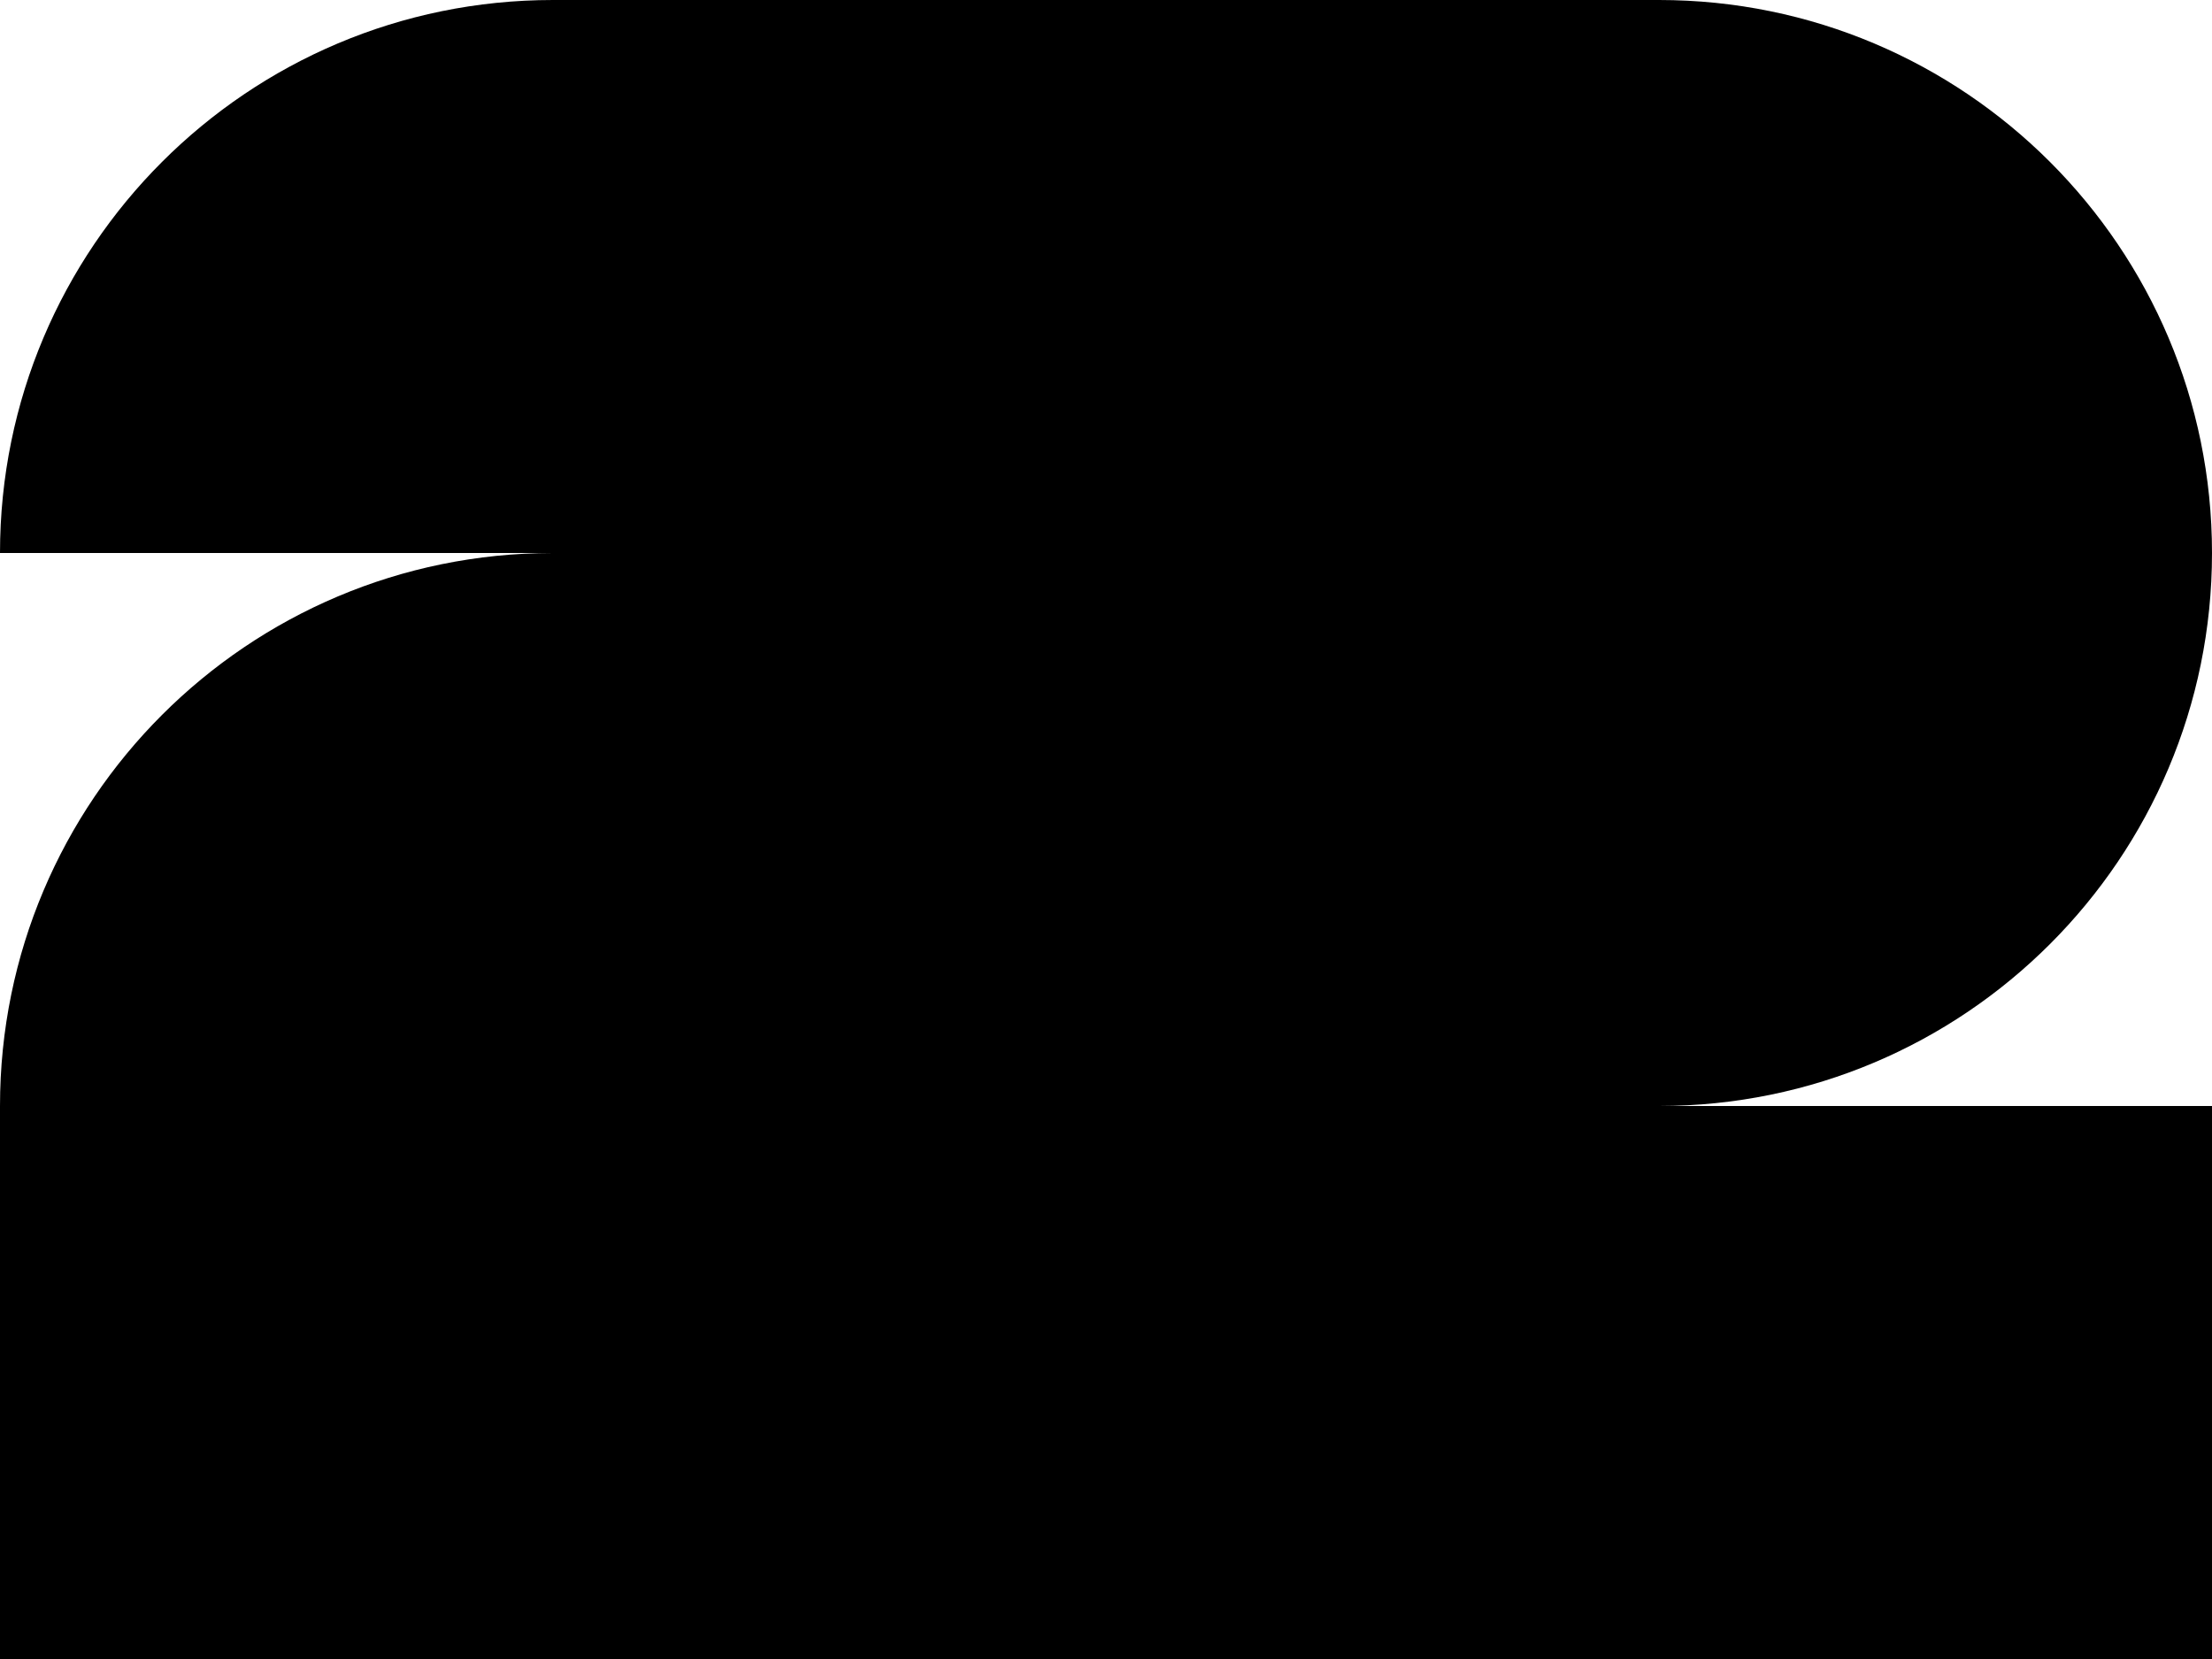
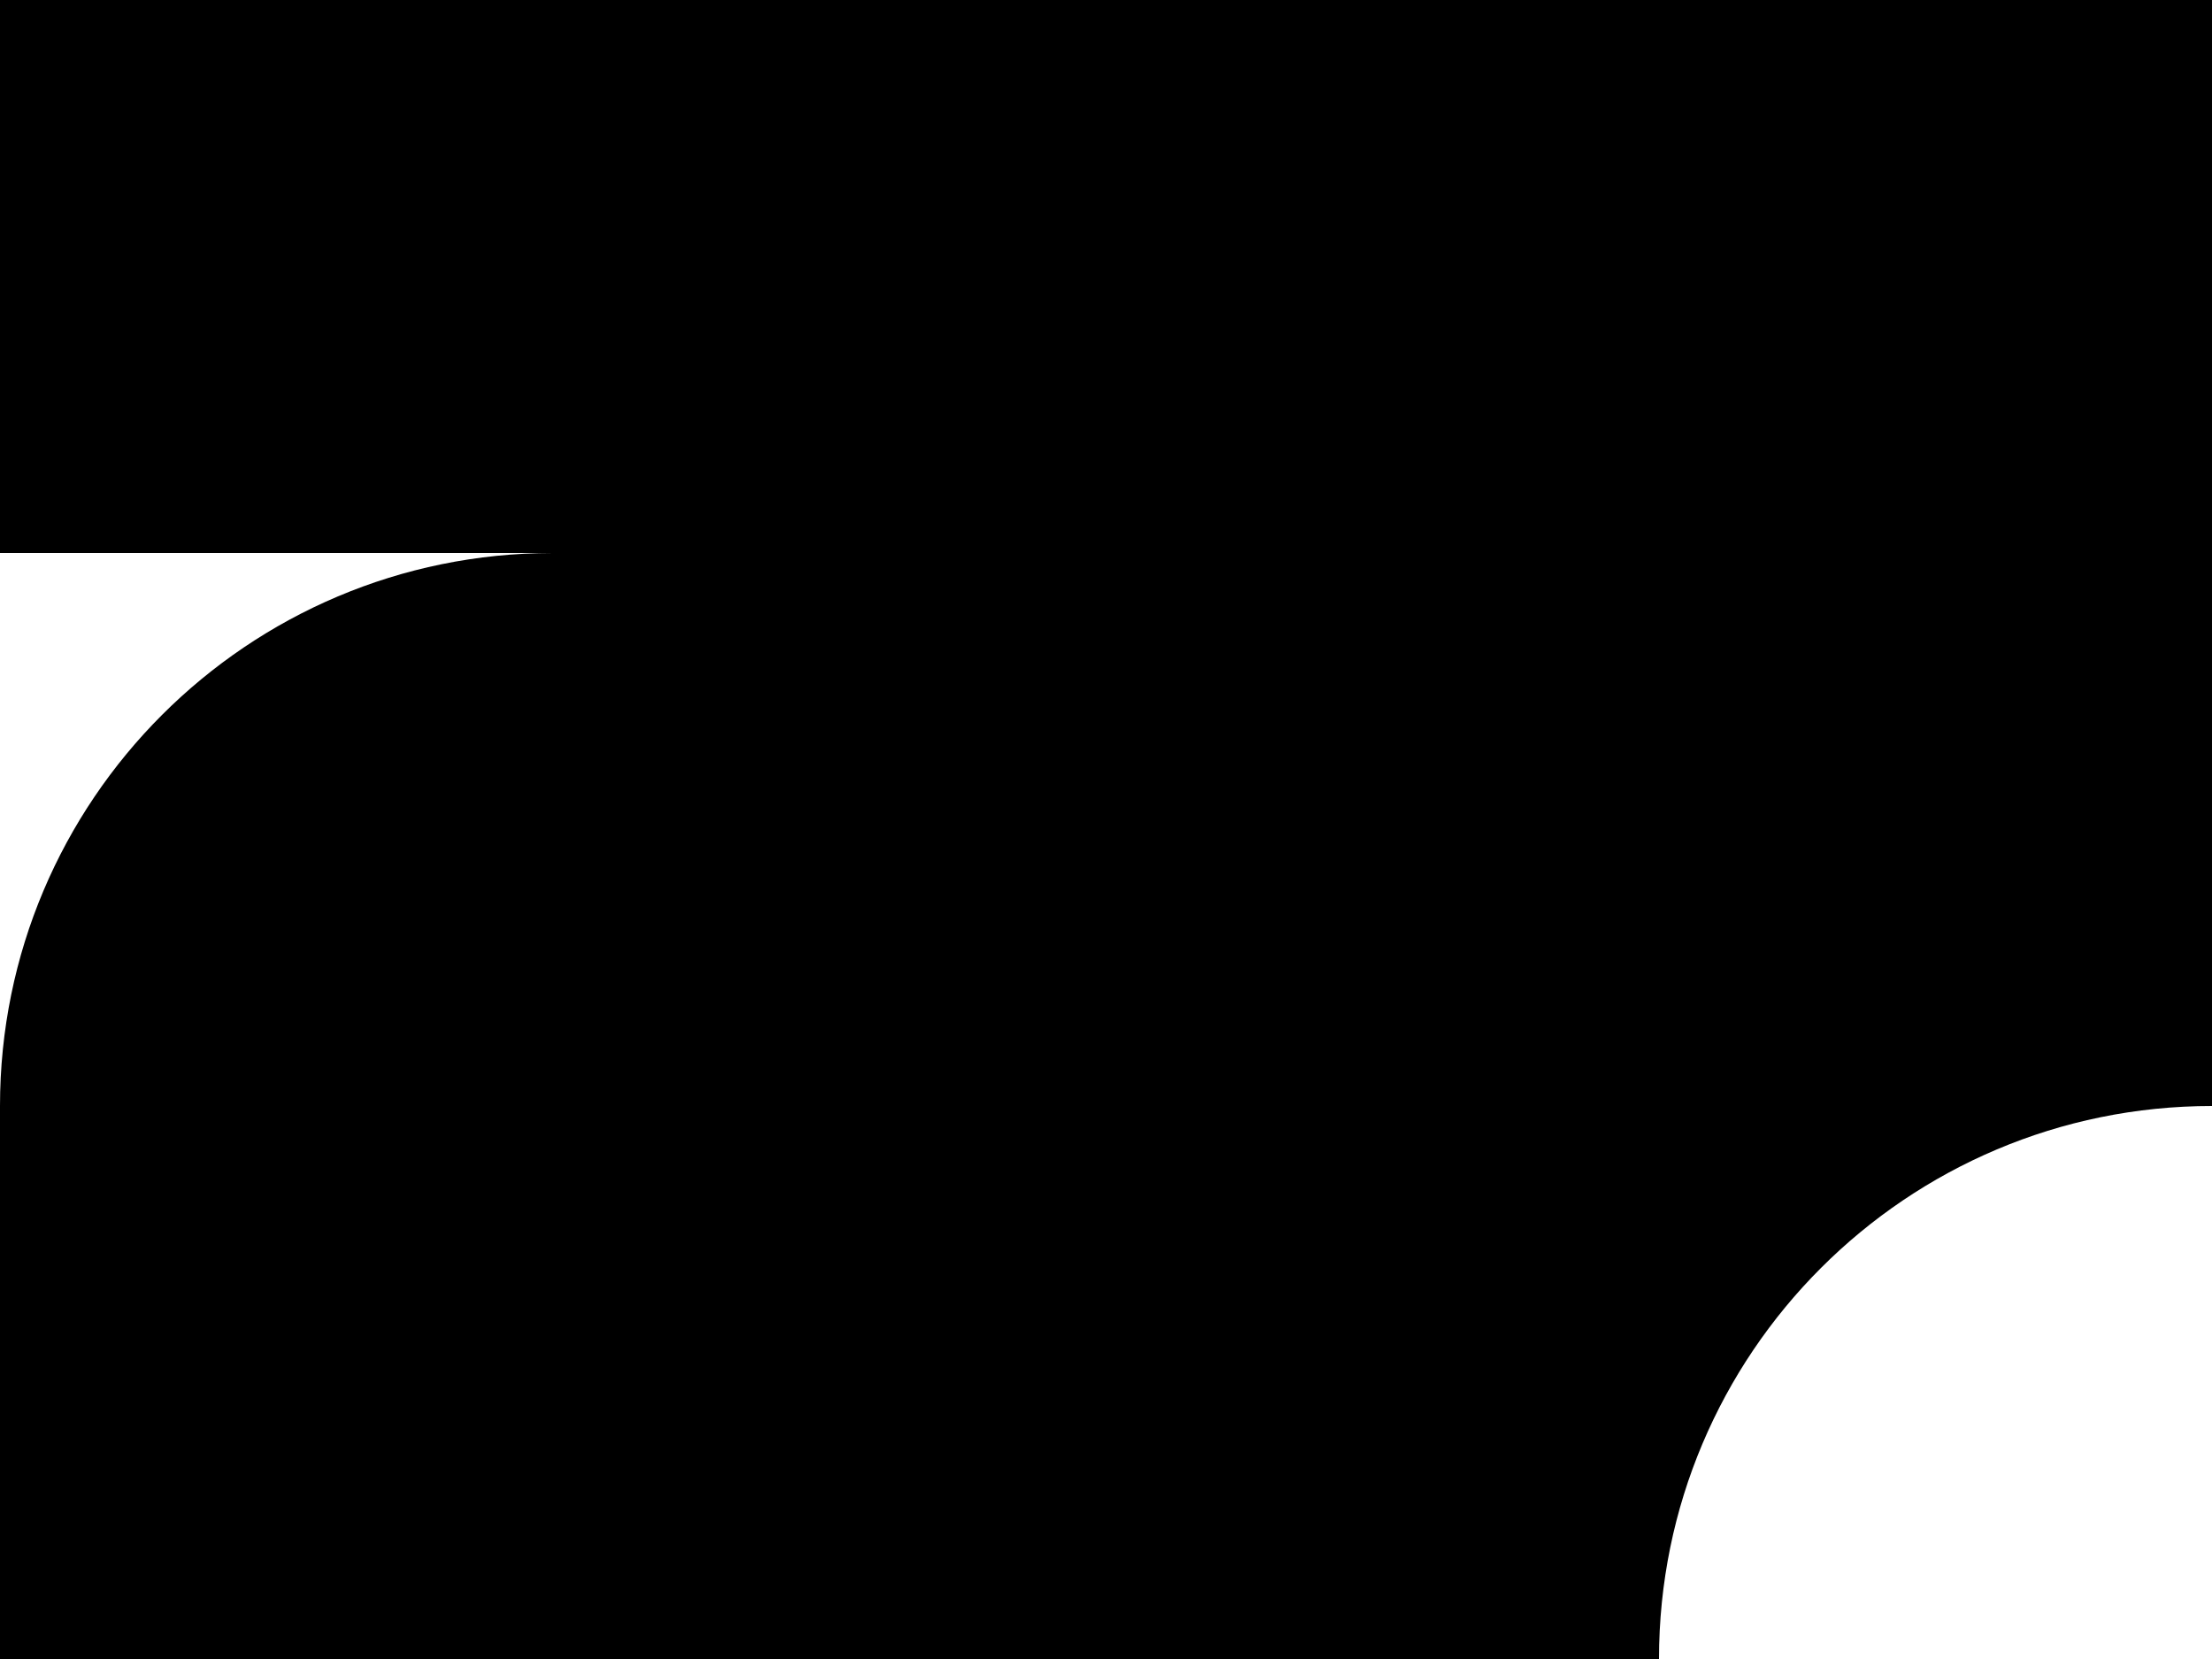
<svg xmlns="http://www.w3.org/2000/svg" width="1000" height="750" viewBox="0 0 1000 750" fill="none">
-   <path d="M750 0C888.071 0 1000 111.929 1000 250C1000 388.071 888.071 500 750 500H1000V750H0V500C0 361.929 111.929 250 250 250H0C0 111.929 111.929 0 250 0H750Z" fill="black" />
+   <path d="M1000 0V500C861.929 500 750 611.929 750 750H0V500C0 361.929 111.929 250 250 250H0V0H1000Z" fill="black" />
</svg>
